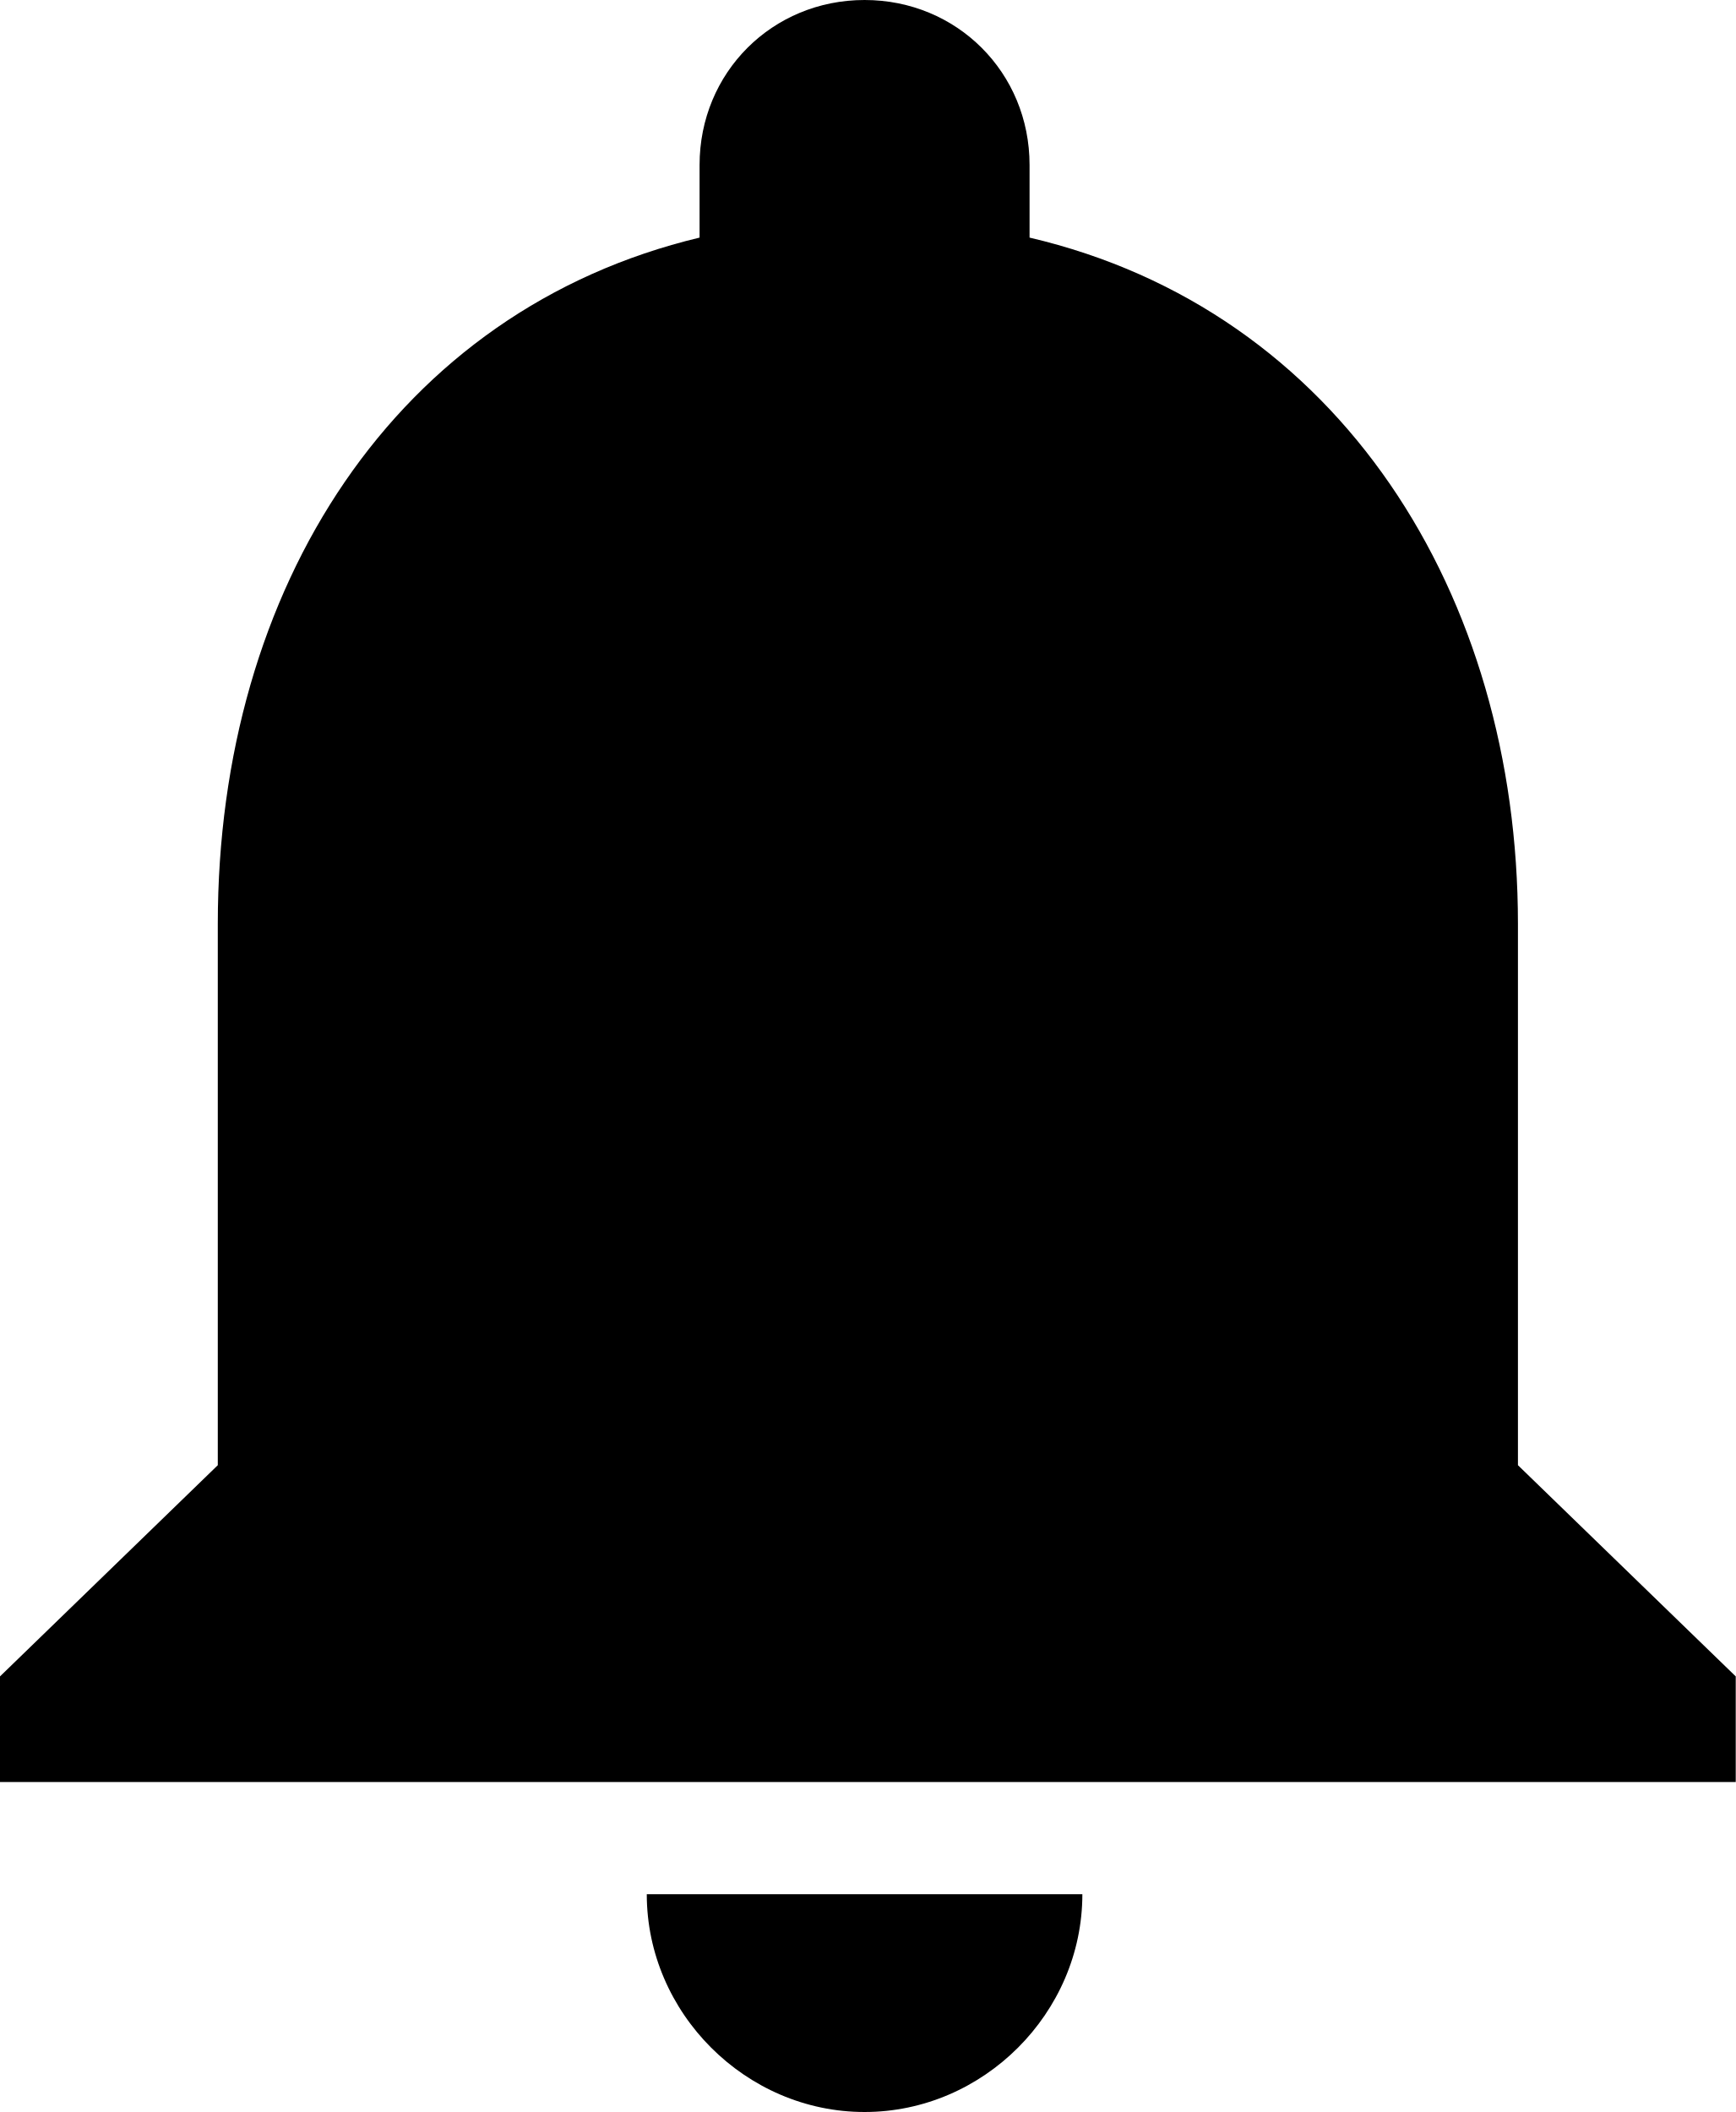
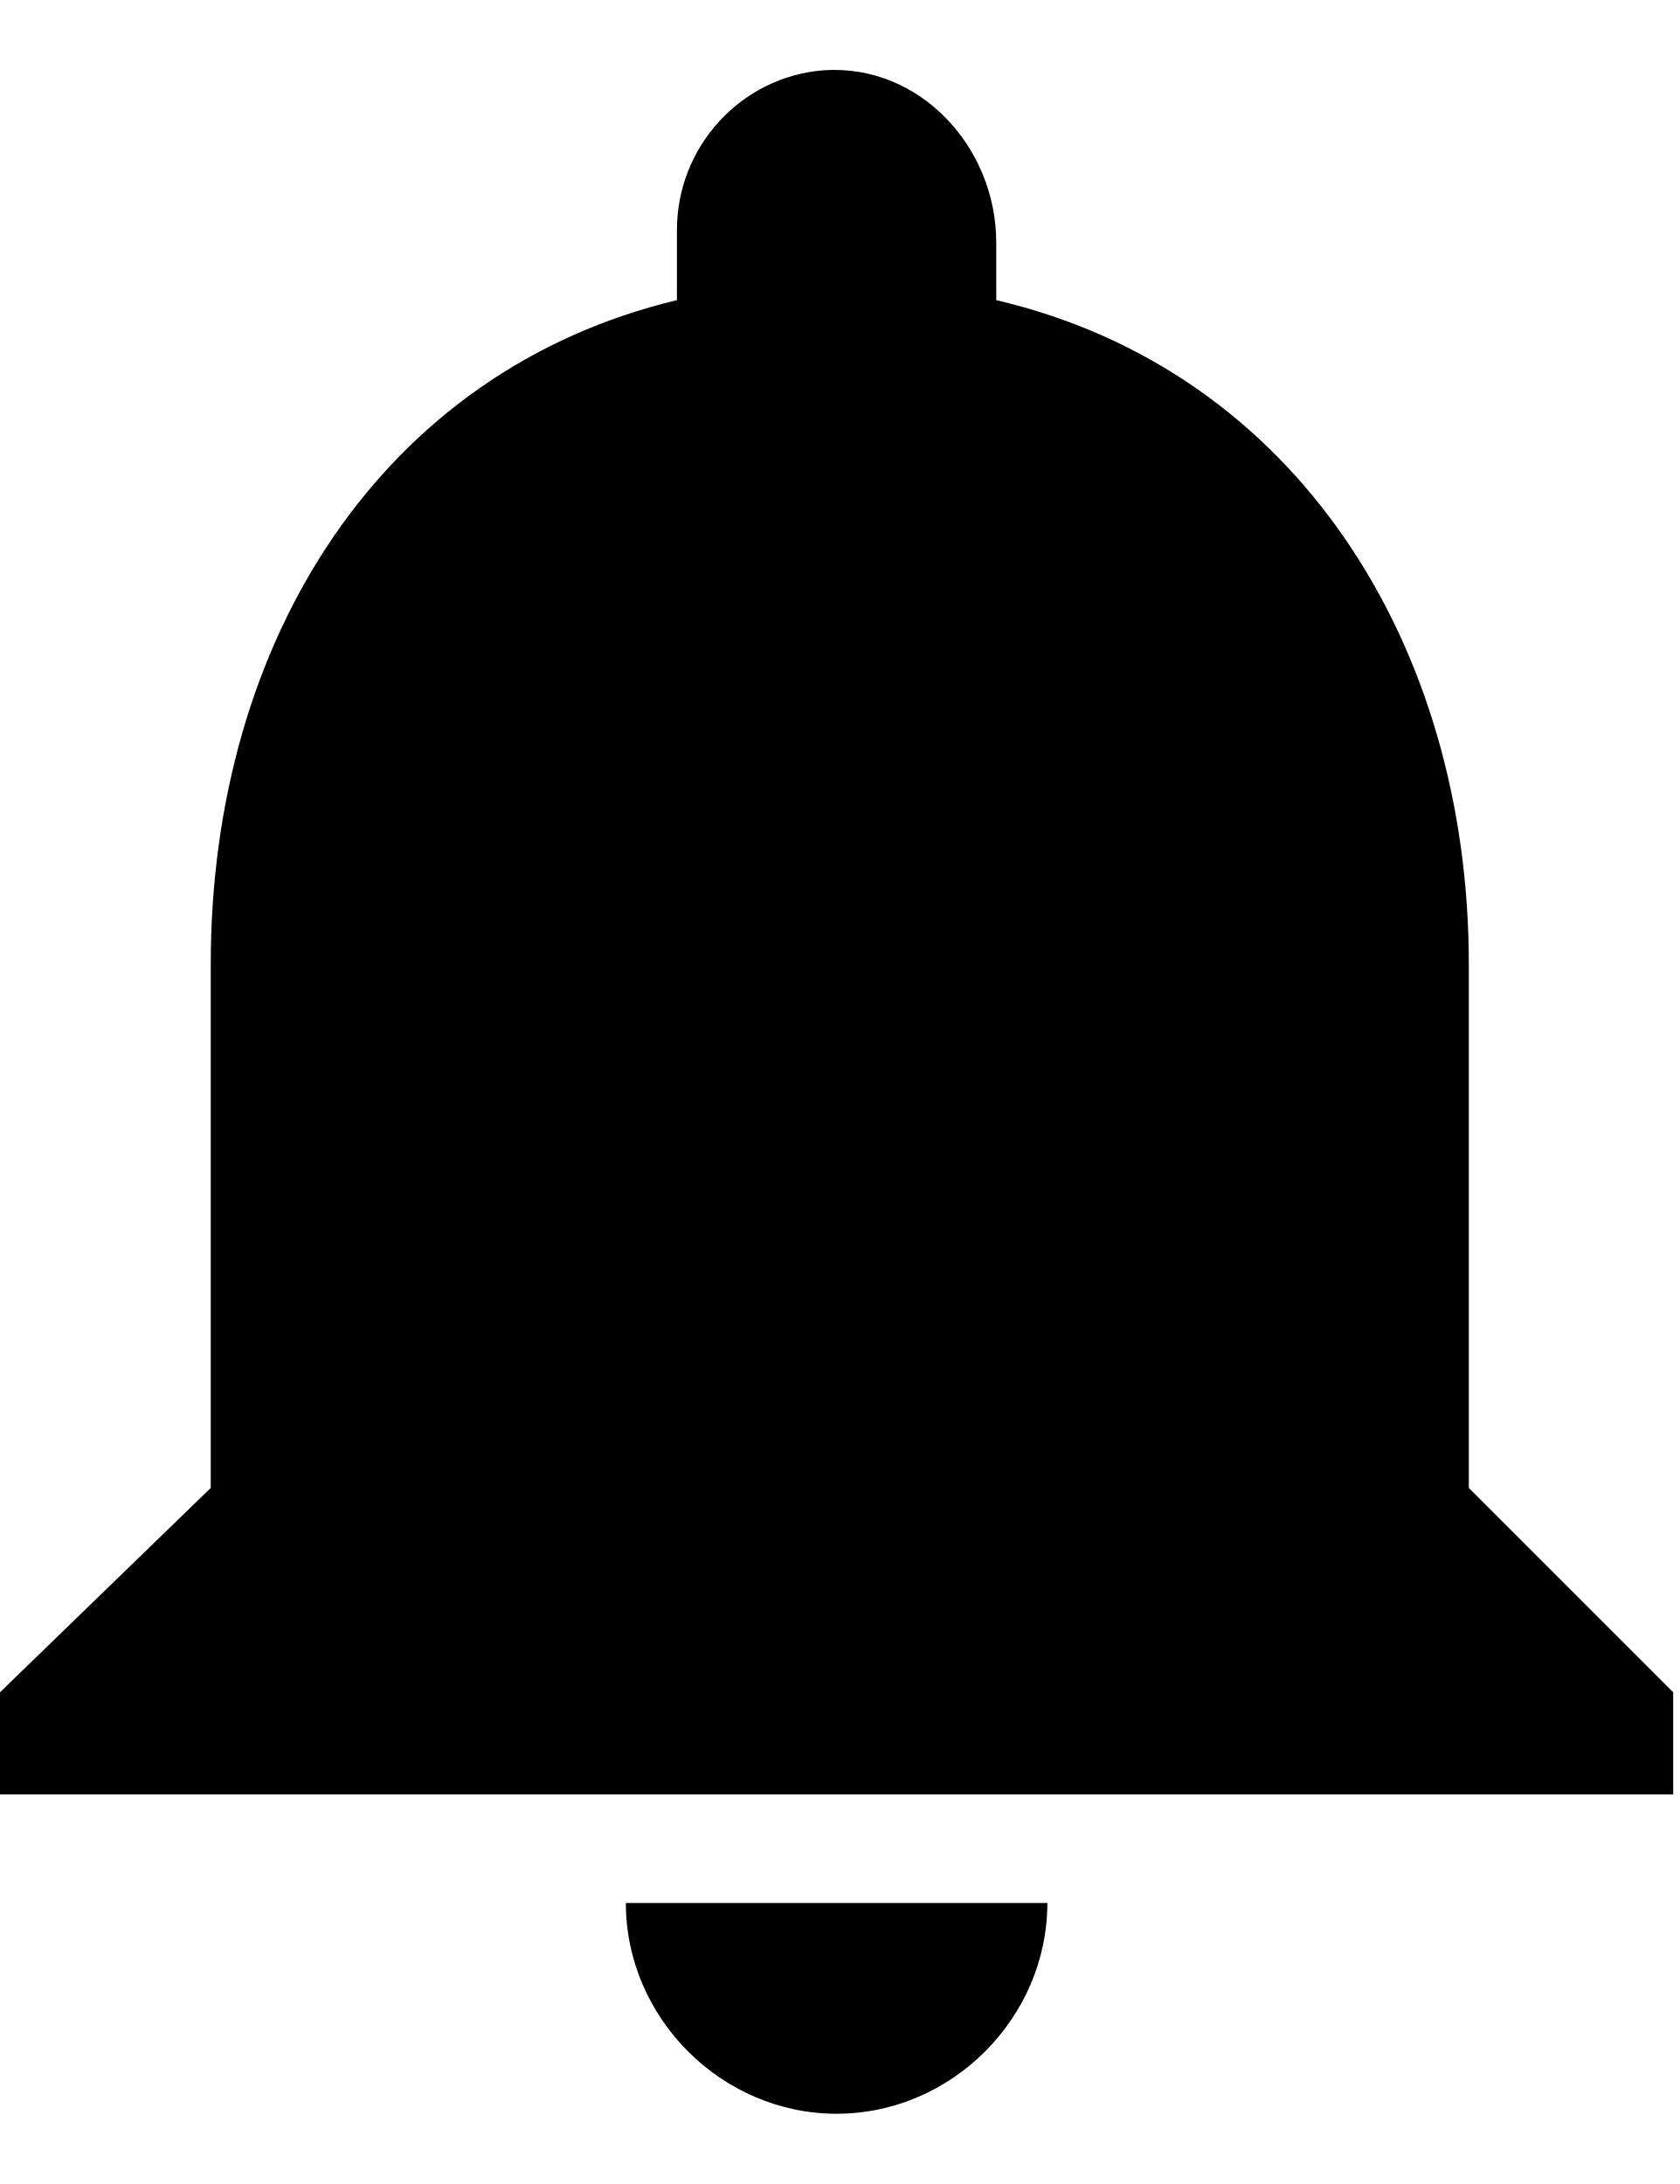
- <svg xmlns="http://www.w3.org/2000/svg" version="1.1" id="Bell" x="0px" y="0px" viewBox="0 0 26.3 32" style="enable-background:new 0 0 26.3 32;" xml:space="preserve">
-   <path id="Icon_material-notifications" d="M13.1,32c1.8,0,3.3-1.5,3.3-3.3H9.8C9.8,30.5,11.3,32,13.1,32C13.1,32,13.1,32,13.1,32z   M23,22.2v-8.2c0-5-2.7-9.3-7.4-10.4V2.5c0-1.4-1.1-2.5-2.5-2.5s-2.5,1.1-2.5,2.5c0,0,0,0,0,0v1.1C6,4.7,3.3,8.9,3.3,14v8.2L0,25.4  v1.6h26.3v-1.6L23,22.2z" />
+ <svg xmlns="http://www.w3.org/2000/svg" version="1.1" id="Bell" x="0px" y="0px" viewBox="0 0 26.3 34.2" style="enable-background:new 0 0 26.3 34.2;" xml:space="preserve">
+   <path id="Icon_material-notifications" d="M13.1,33.1c1.8,0,3.3-1.5,3.3-3.3c0,0,0,0,0,0H9.8c0,0,0,0,0,0  C9.8,31.6,11.3,33.1,13.1,33.1L13.1,33.1z M23,23.3C23,23.3,23,23.3,23,23.3l0-8.2c0-5-2.7-9.3-7.4-10.4c0,0,0,0,0,0l0-0.9  c0-1.5-1.2-2.8-2.7-2.7c-1.3,0.1-2.3,1.2-2.3,2.5l0,0v1.1C6,5.8,3.3,10,3.3,15.1v8.2c0,0,0,0,0,0L0,26.5c0,0,0,0,0,0v1.6  c0,0,0,0,0,0h26.2c0,0,0,0,0,0v-1.6c0,0,0,0,0,0L23,23.3z" />
</svg>
